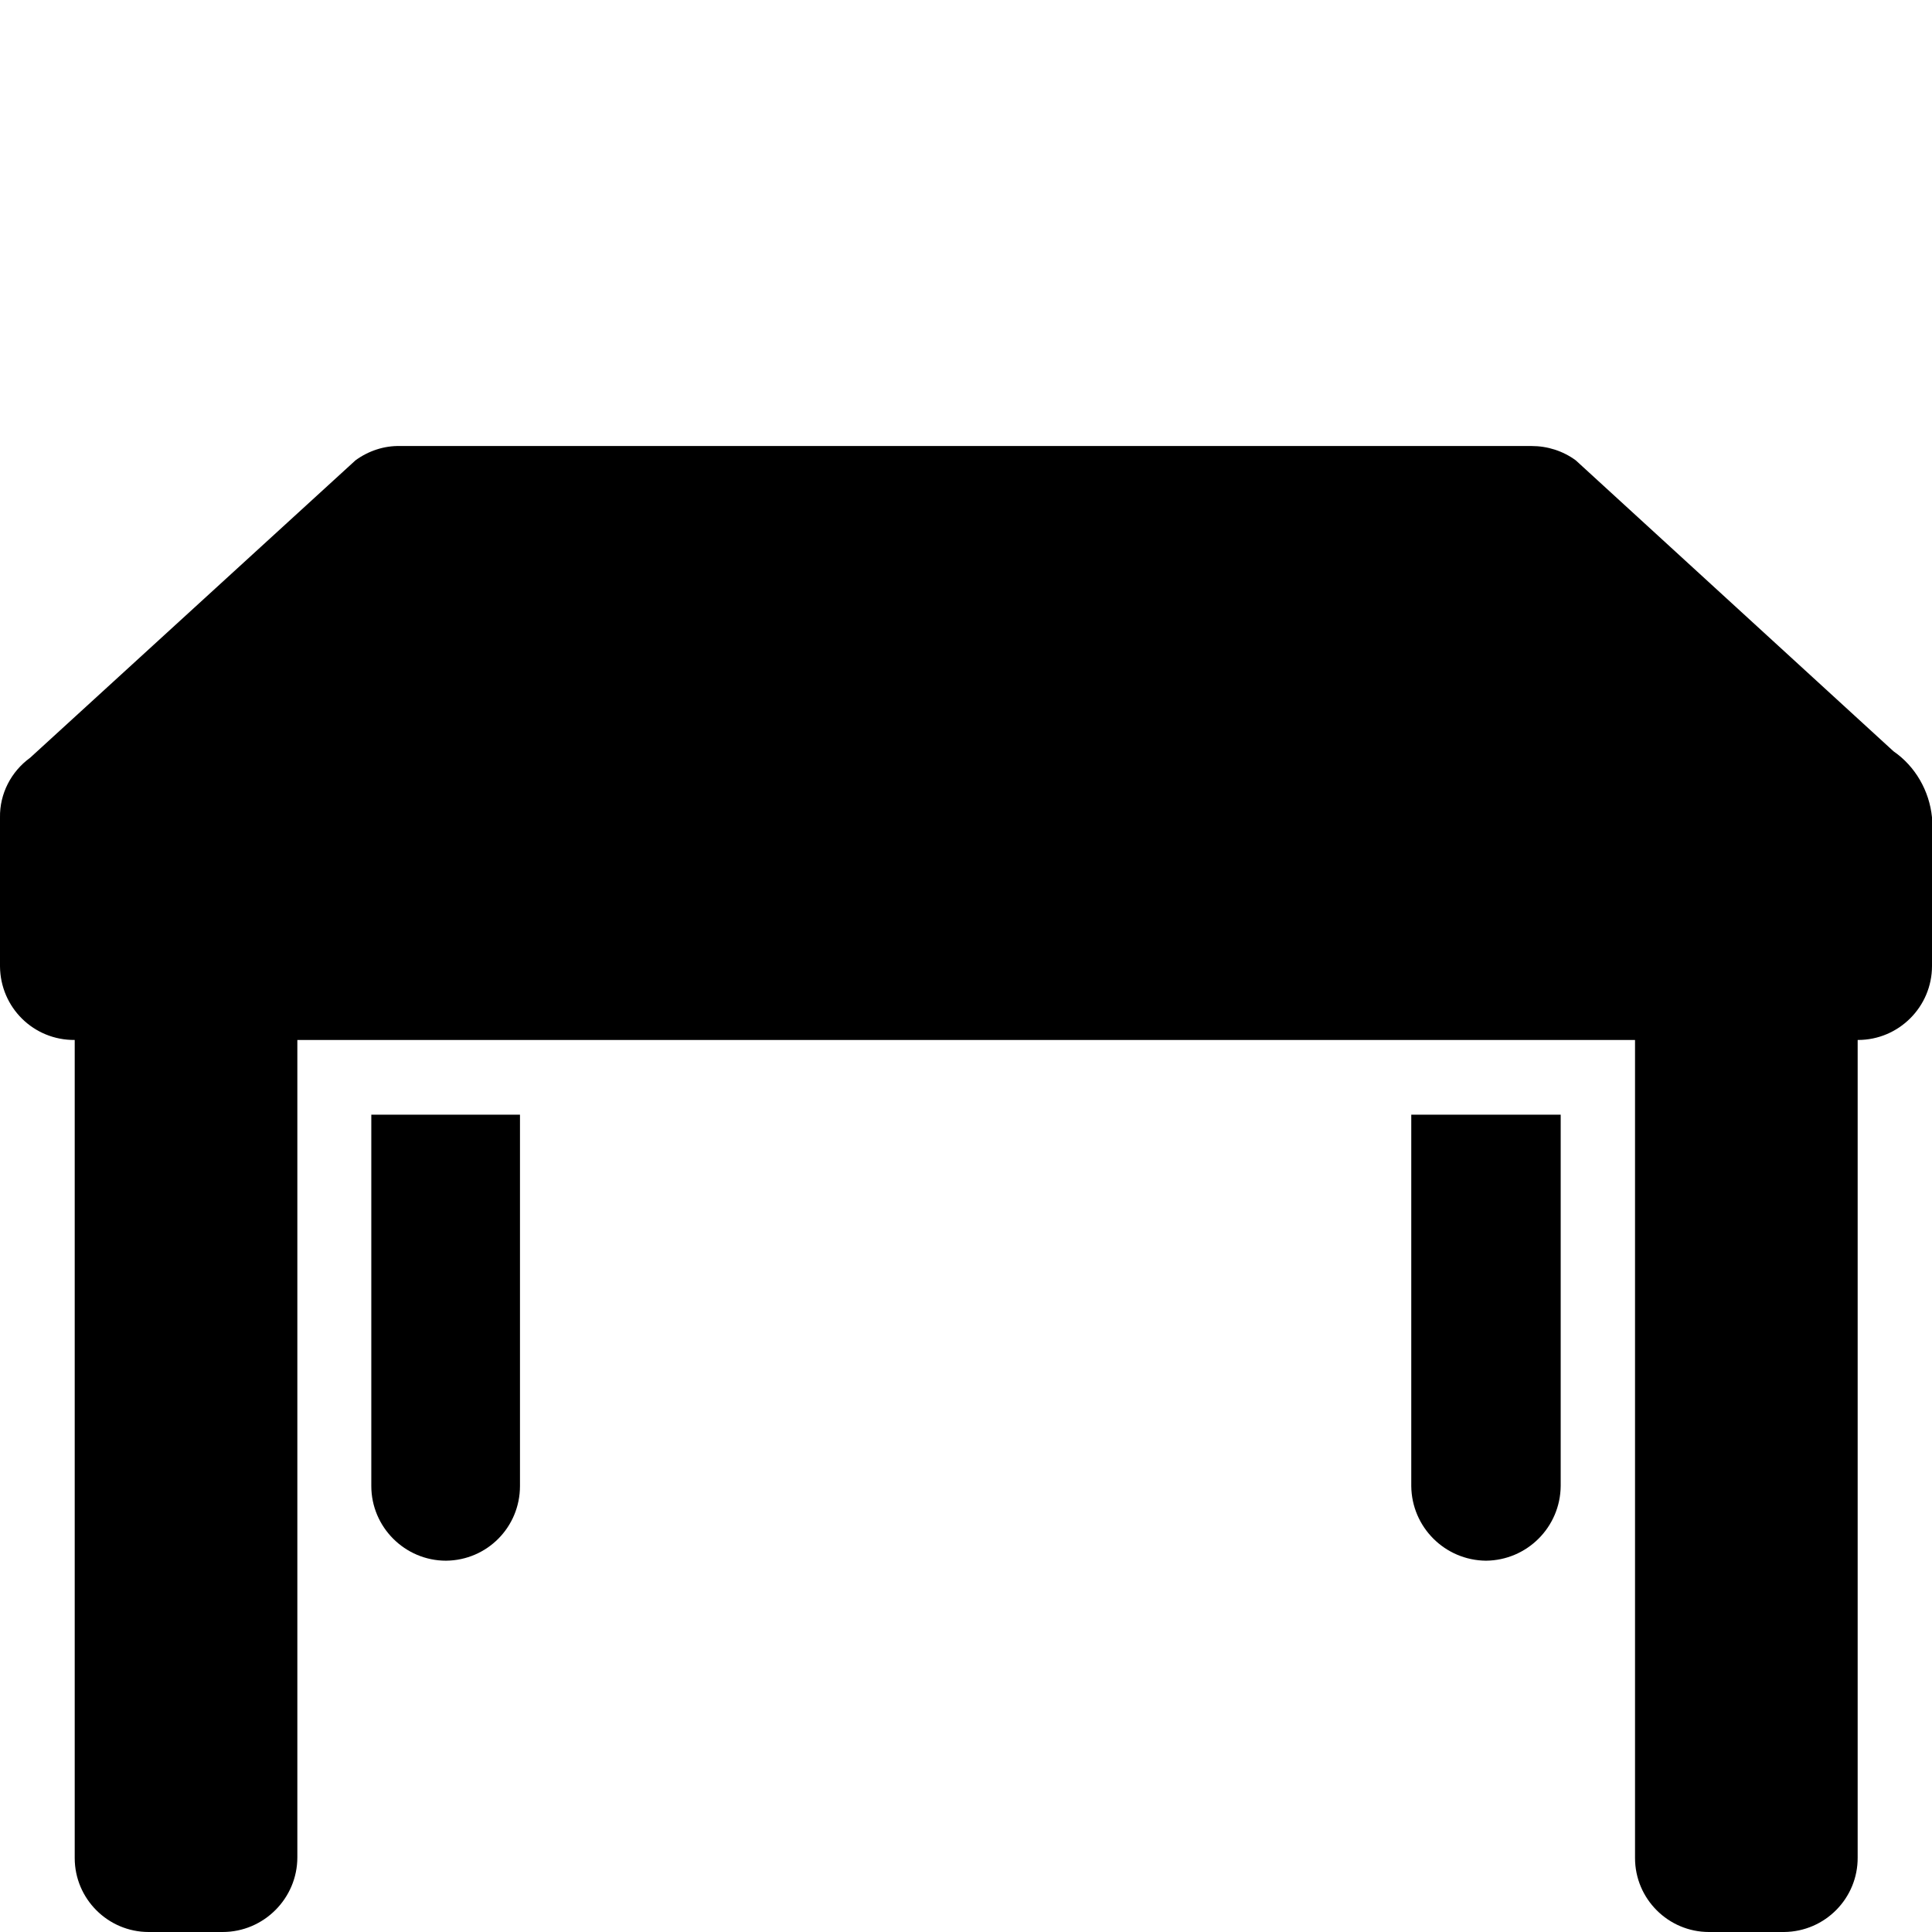
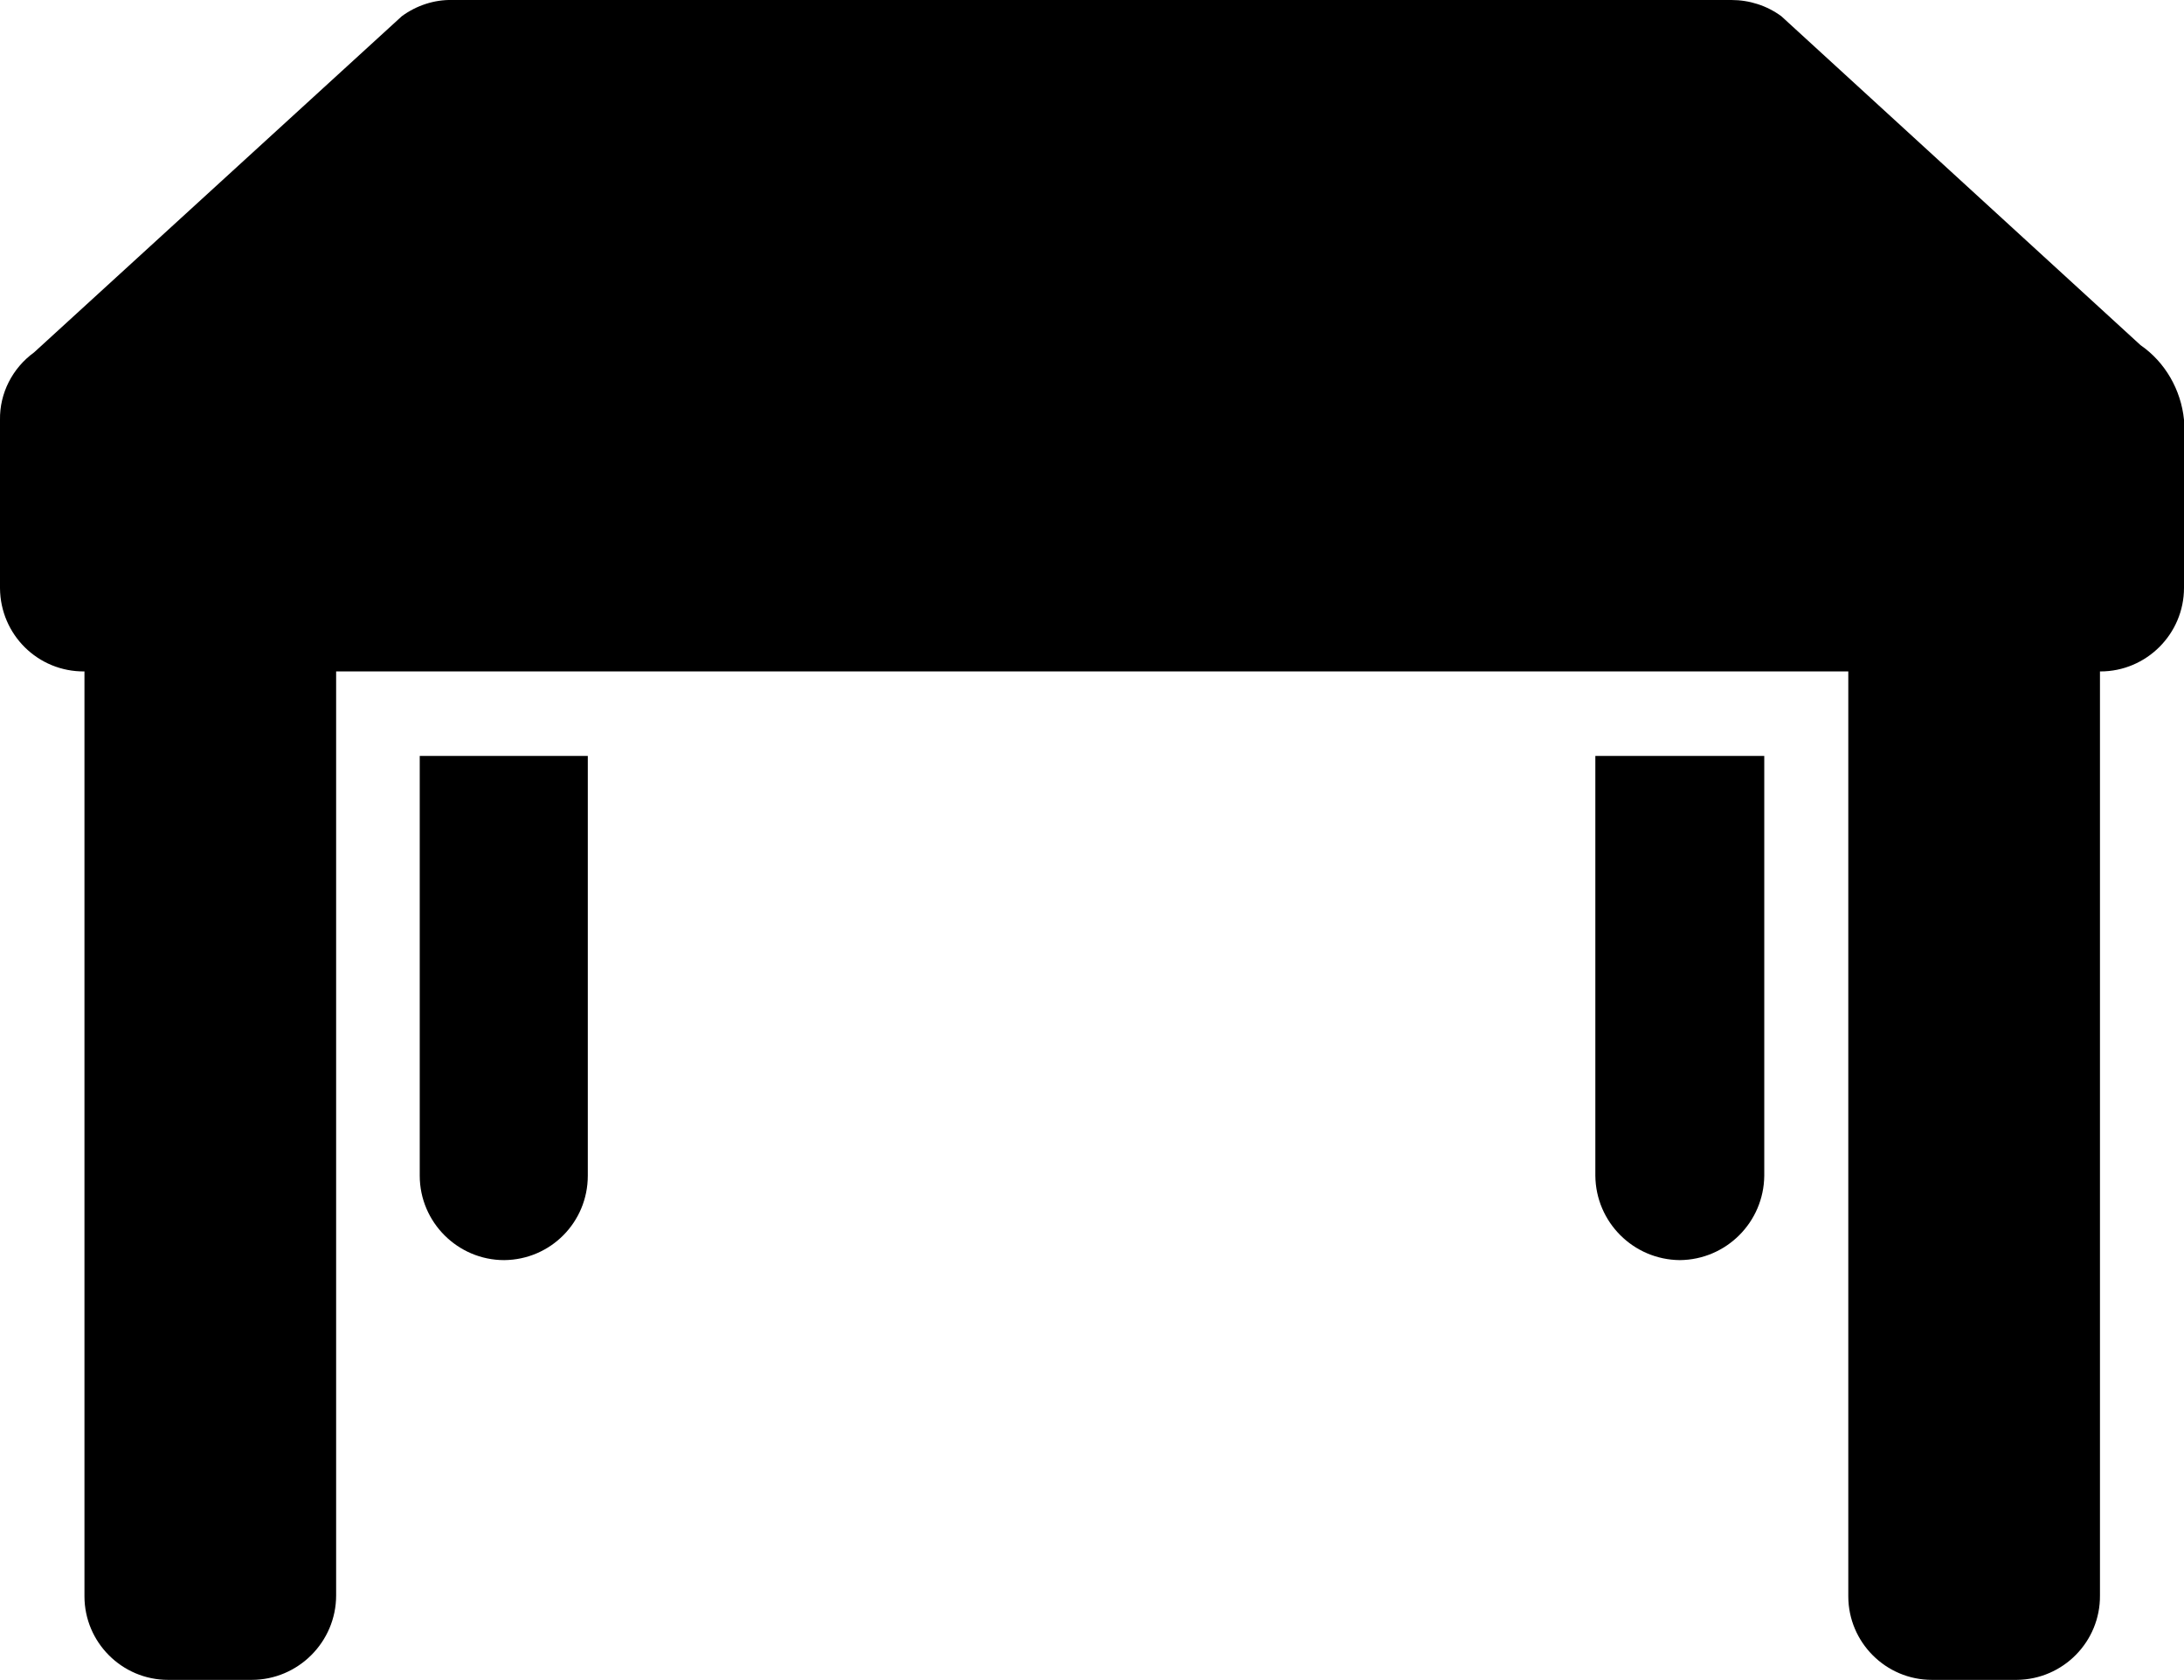
- <svg xmlns="http://www.w3.org/2000/svg" version="1.1" id="Layer_1" x="0px" y="0px" viewBox="0 0 512 512" style="enable-background:new 0 0 512 512;" xml:space="preserve">
-   <path id="g10" d="M512,216.6V256c0,10.8-8.8,19.6-19.6,19.6c0,0-0.1,0-0.1,0v216.6c0.1,10.8-8.6,19.7-19.5,19.8c0,0-0.1,0-0.1,0  h-19.8c-10.8,0-19.6-8.8-19.6-19.6c0,0,0-0.1,0-0.1V275.6H78.8v216.6c0,10.9-8.9,19.8-19.8,19.8H39.4c-10.8,0-19.6-8.8-19.6-19.6  c0,0,0-0.1,0-0.1V275.6C8.9,275.7,0.1,267,0,256.1c0,0,0-0.1,0-0.1v-39.4c-0.1-6.2,2.9-12.1,8-15.8L94.2,122  c3.4-2.5,7.6-3.9,11.8-3.8h299.9c4.2,0,8.3,1.3,11.7,3.8l84.2,77.1C507.6,203.1,511.3,209.6,512,216.6z M393.8,413.6  c10.9-0.1,19.7-8.9,19.8-19.8v-98.4H374v98.4C374.1,404.7,382.9,413.5,393.8,413.6 M118.2,413.6c10.9-0.1,19.6-8.9,19.6-19.8v-98.4  H98.4v98.4C98.4,404.7,107.3,413.6,118.2,413.6" />
+ <svg xmlns="http://www.w3.org/2000/svg" version="1.1" id="Layer_1" x="0px" y="0px" viewBox="0 0 512 393.8" style="enable-background:new 0 0 512 393.8;" xml:space="preserve">
+   <path id="g10" d="M512,98.4v39.4c0,10.8-8.8,19.6-19.6,19.6h-0.1V374c0.1,10.8-8.6,19.7-19.5,19.8h-0.1h-19.8  c-10.8,0-19.6-8.8-19.6-19.6v-0.1V157.4H78.8V374c0,10.9-8.9,19.8-19.8,19.8H39.4c-10.8,0-19.6-8.8-19.6-19.6v-0.1V157.4  C8.9,157.5,0.1,148.8,0,137.9v-0.1V98.4c-0.1-6.2,2.9-12.1,8-15.8L94.2,3.8c3.4-2.5,7.6-3.9,11.8-3.8h299.9c4.2,0,8.3,1.3,11.7,3.8  l84.2,77.1C507.6,84.9,511.3,91.4,512,98.4z M393.8,295.4c10.9-0.1,19.7-8.9,19.8-19.8v-98.4H374v98.4  C374.1,286.5,382.9,295.3,393.8,295.4 M118.2,295.4c10.9-0.1,19.6-8.9,19.6-19.8v-98.4H98.4v98.4  C98.4,286.5,107.3,295.4,118.2,295.4" />
</svg>
